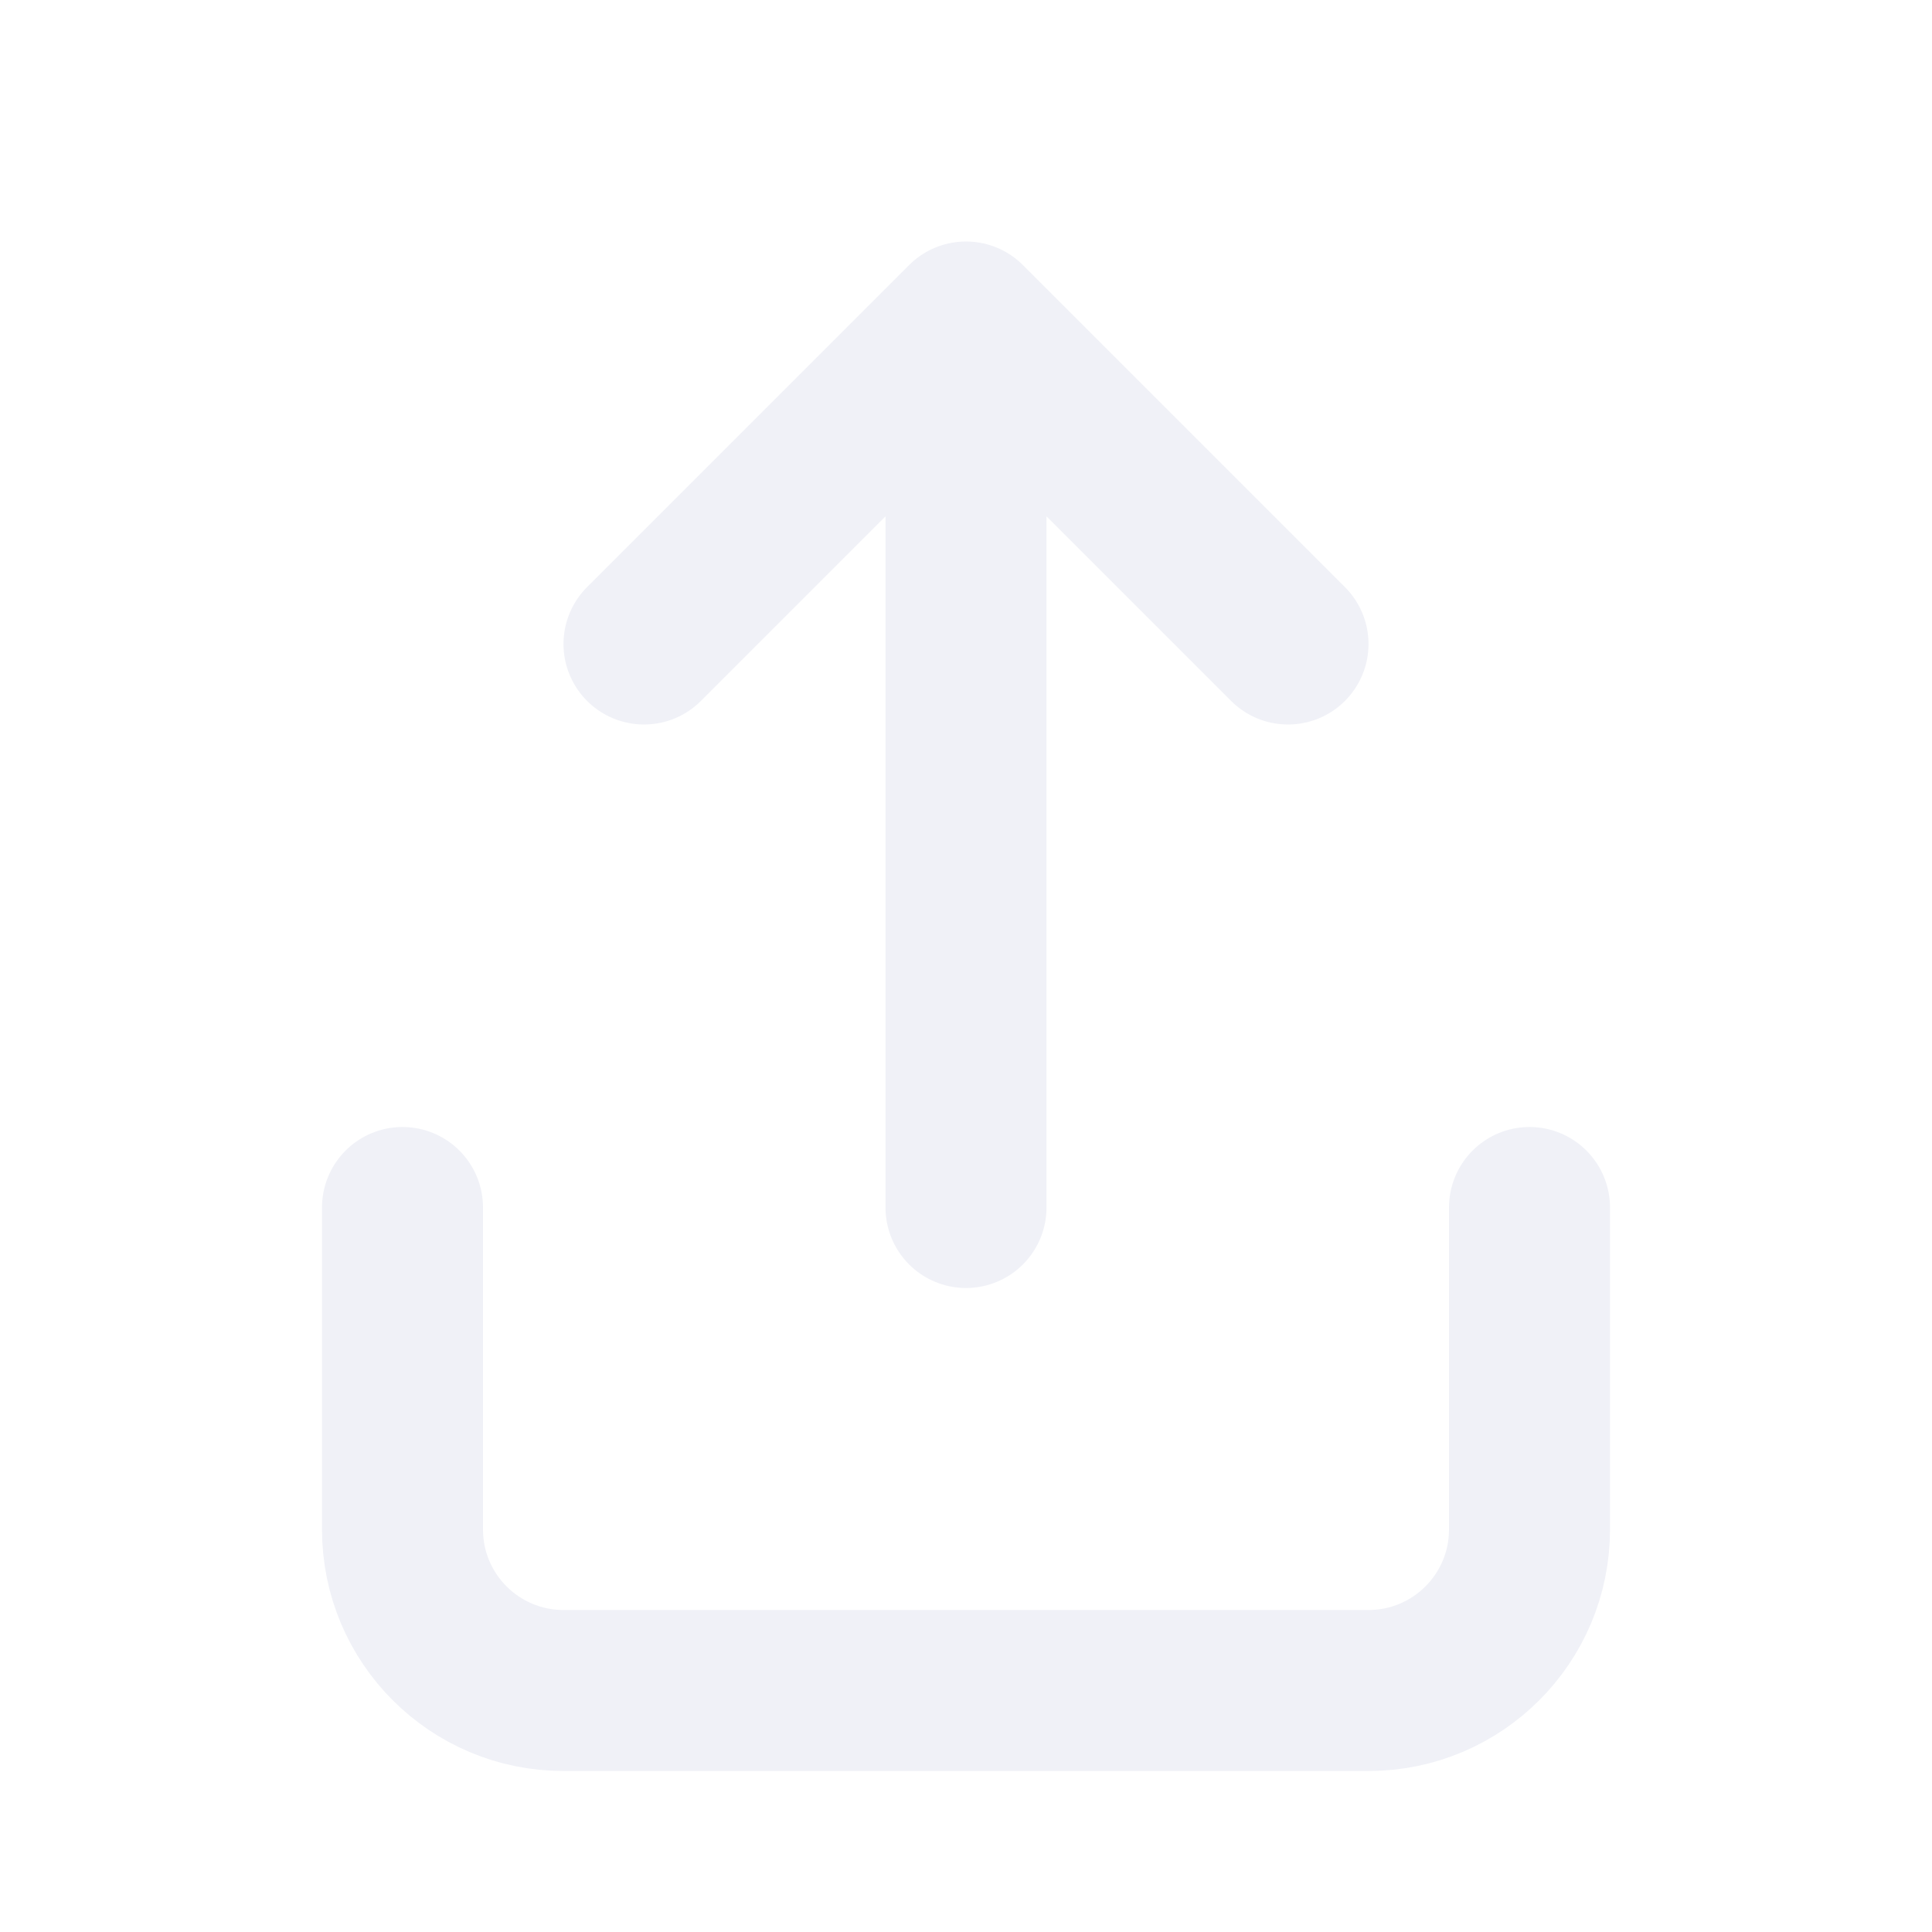
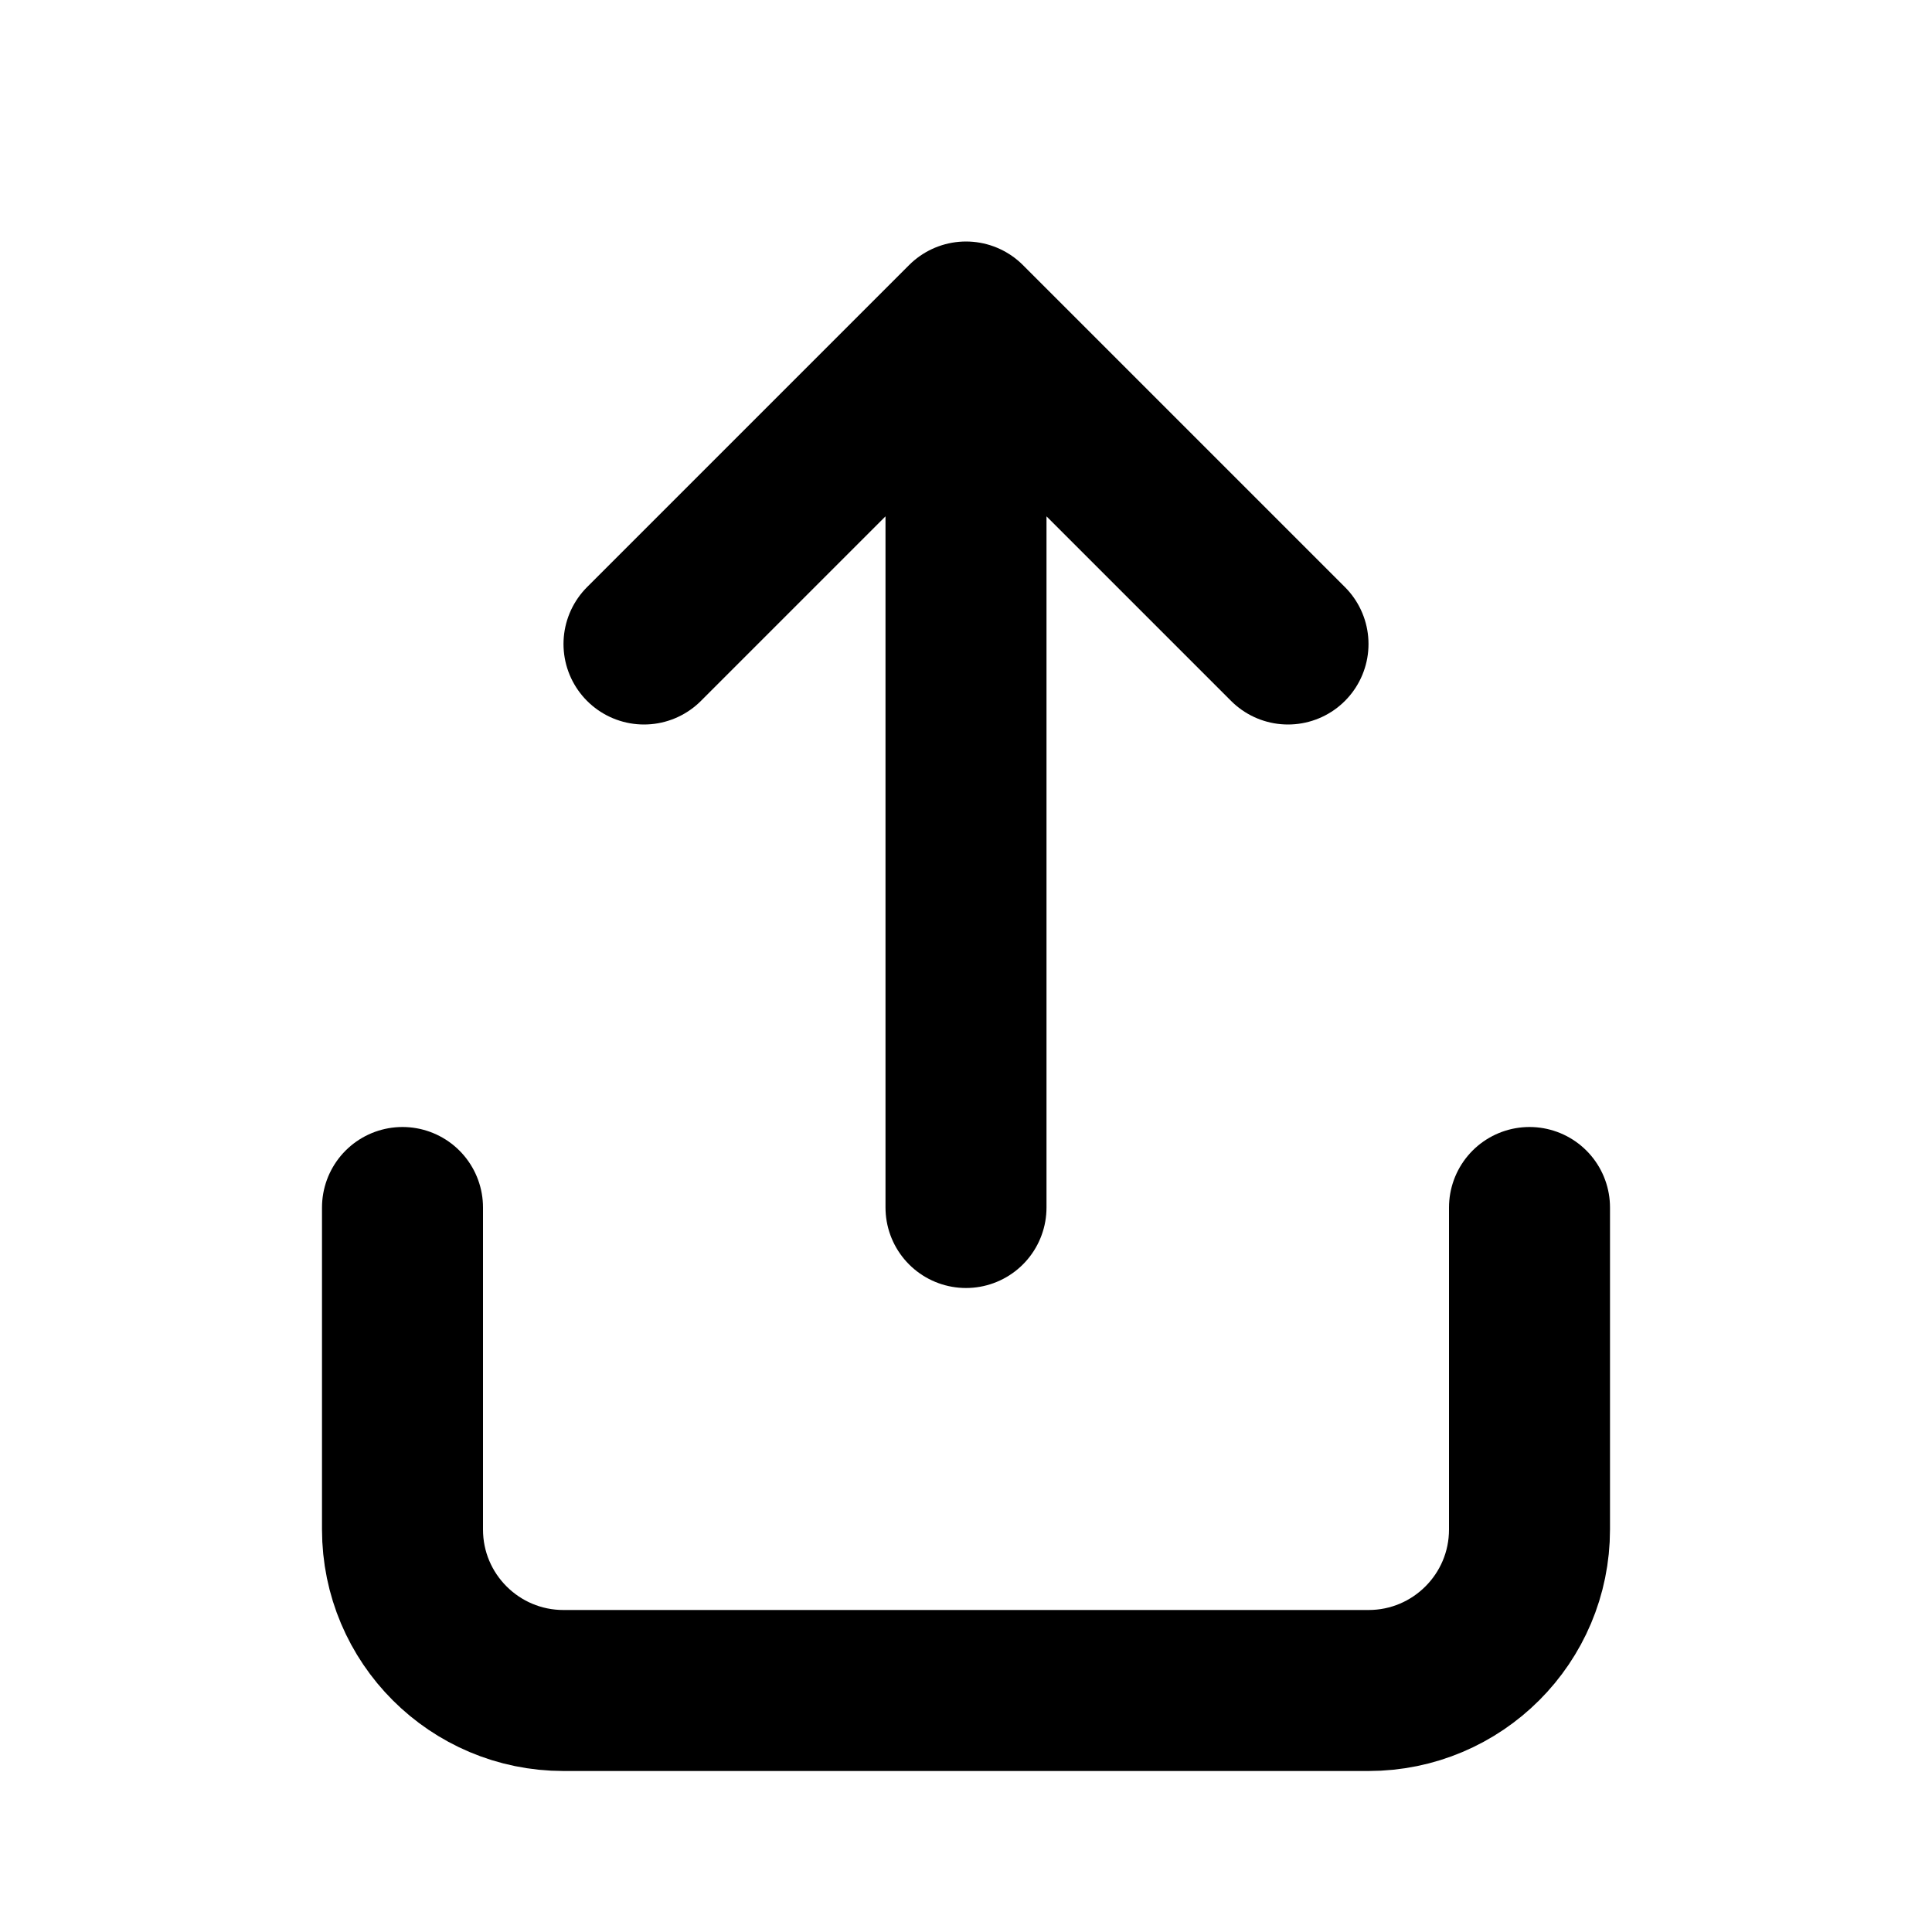
- <svg xmlns="http://www.w3.org/2000/svg" viewBox="0 0 24 24" fill="none" stroke="#F0F1F7" stroke-width="2" stroke-linecap="round" stroke-linejoin="round">
+ <svg xmlns="http://www.w3.org/2000/svg" viewBox="0 0 24 24" fill="none" stroke="currentColor" stroke-width="2" stroke-linecap="round" stroke-linejoin="round">
  <path d="M12 15V4M8 8l4-4 4 4M5 15v4a2 2 0 0 0 2 2h10a2 2 0 0 0 2-2v-4" />
</svg>
